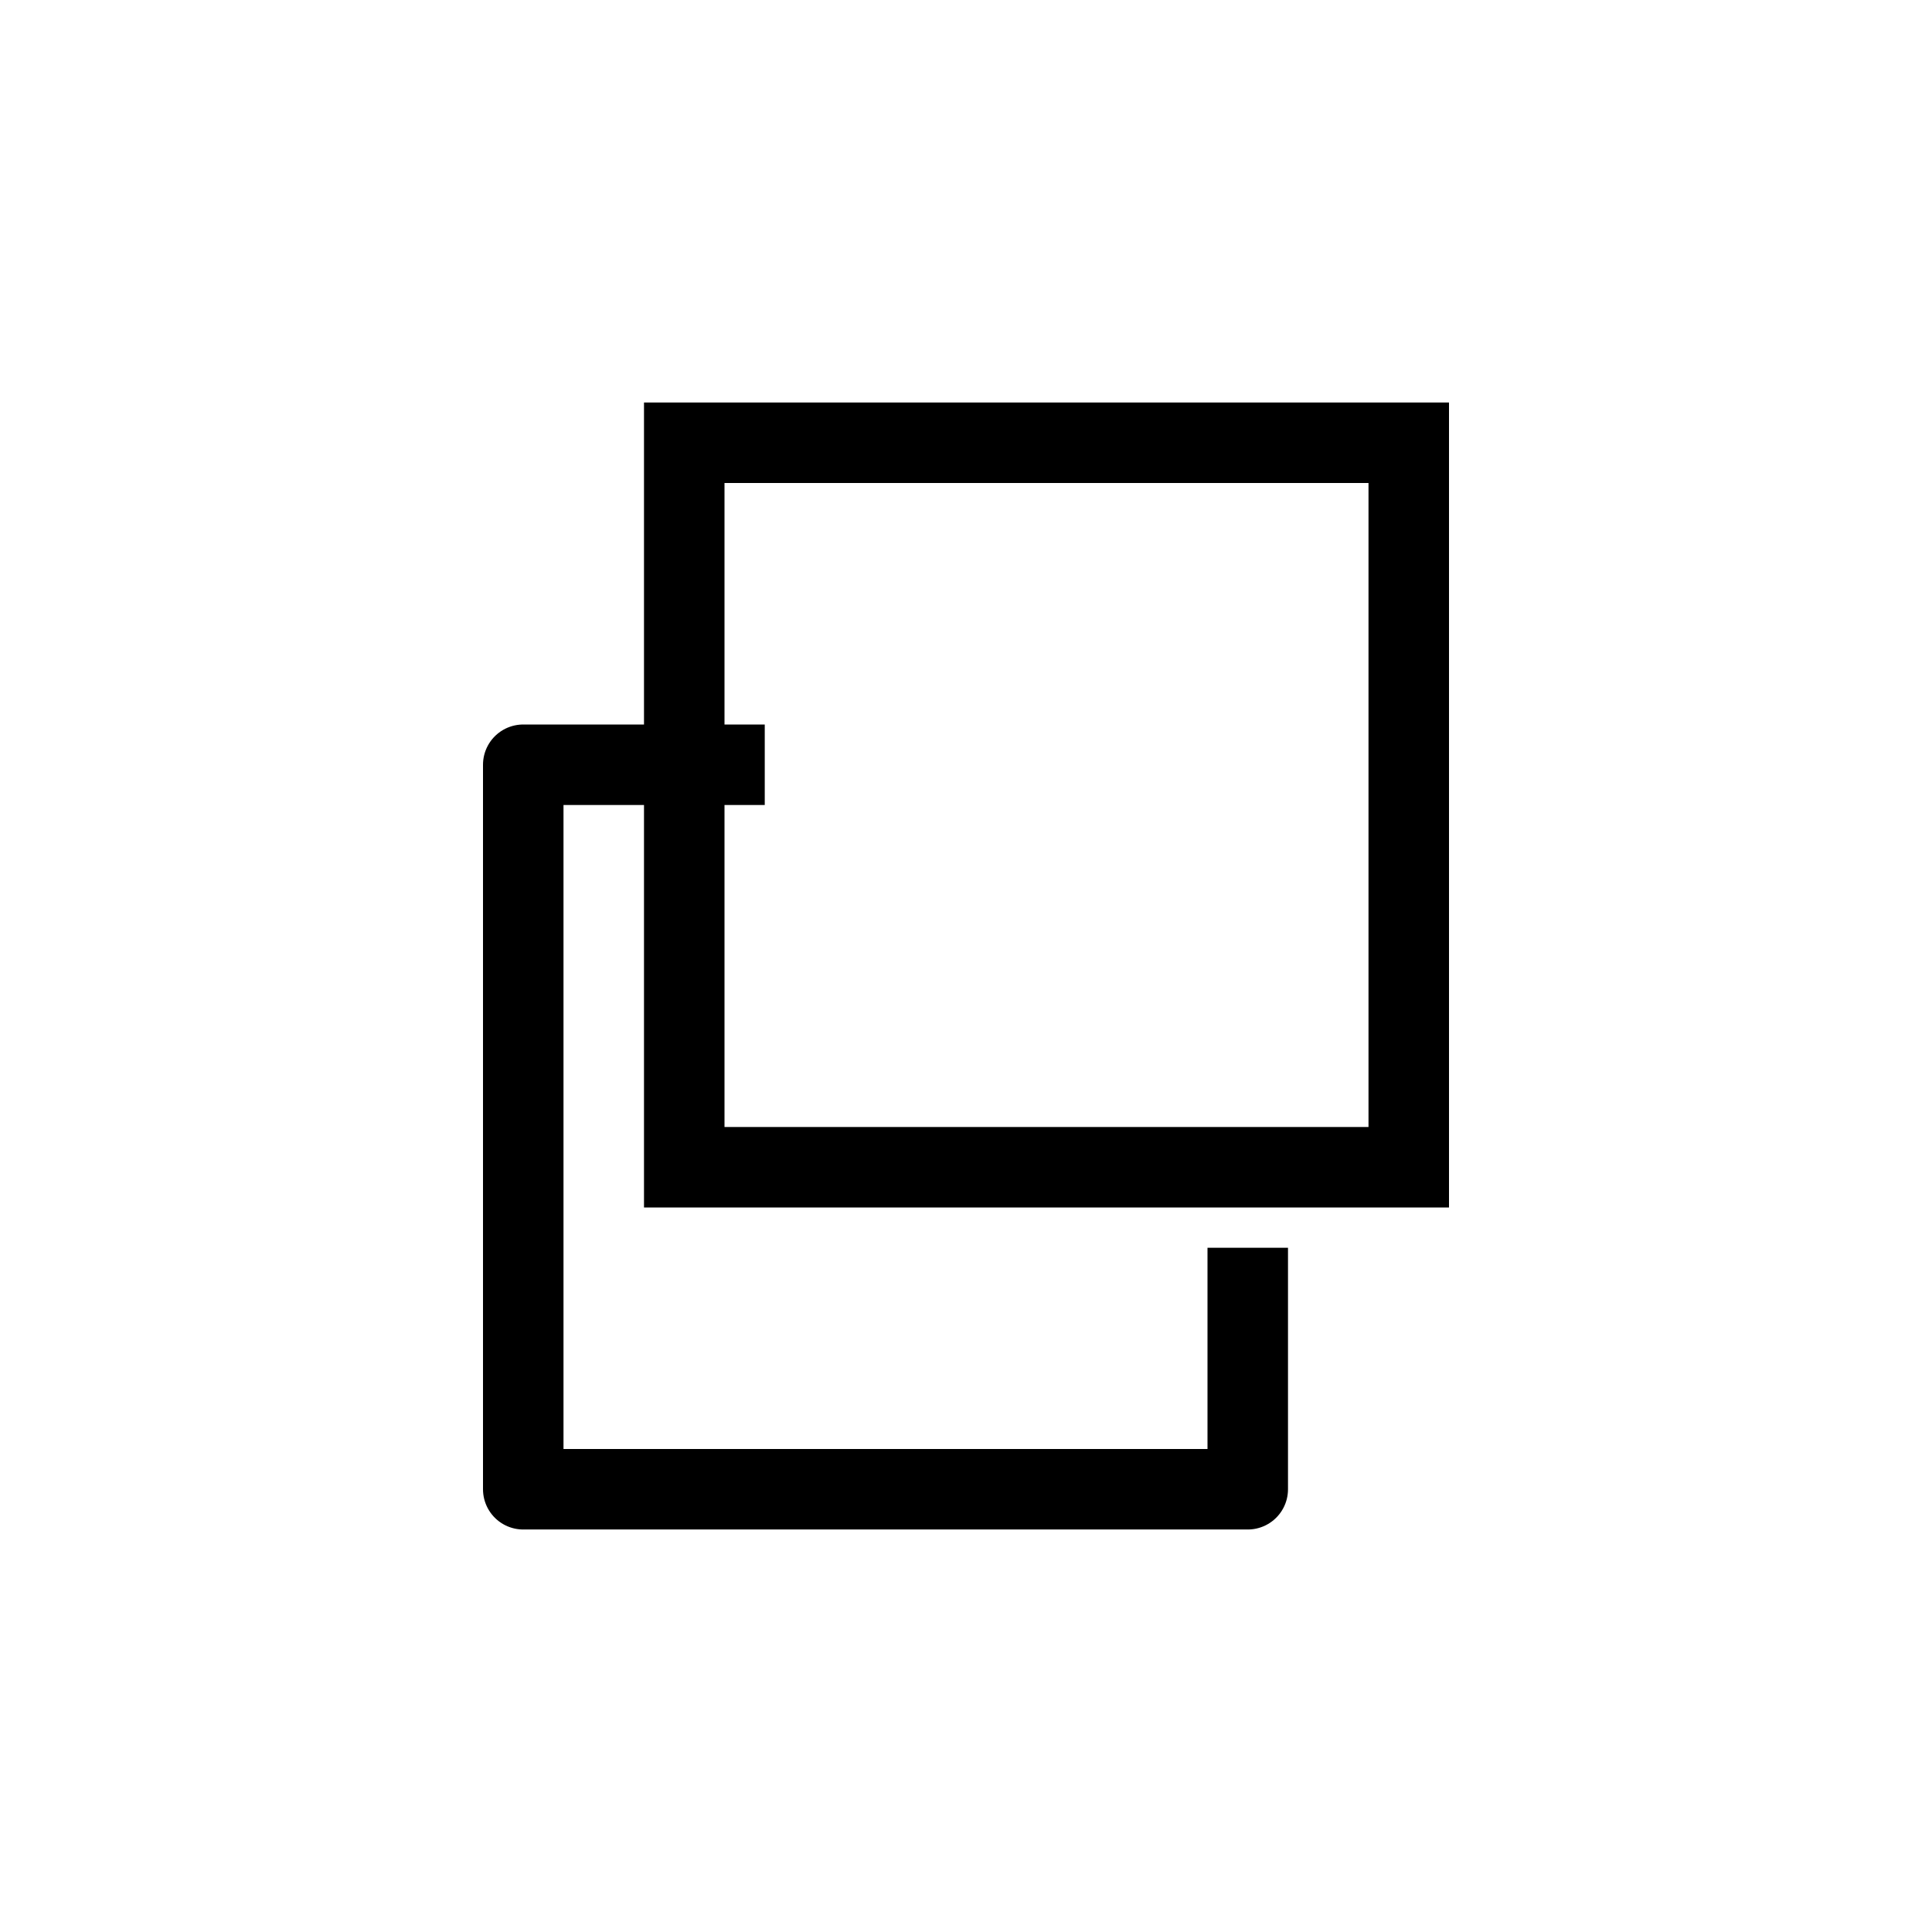
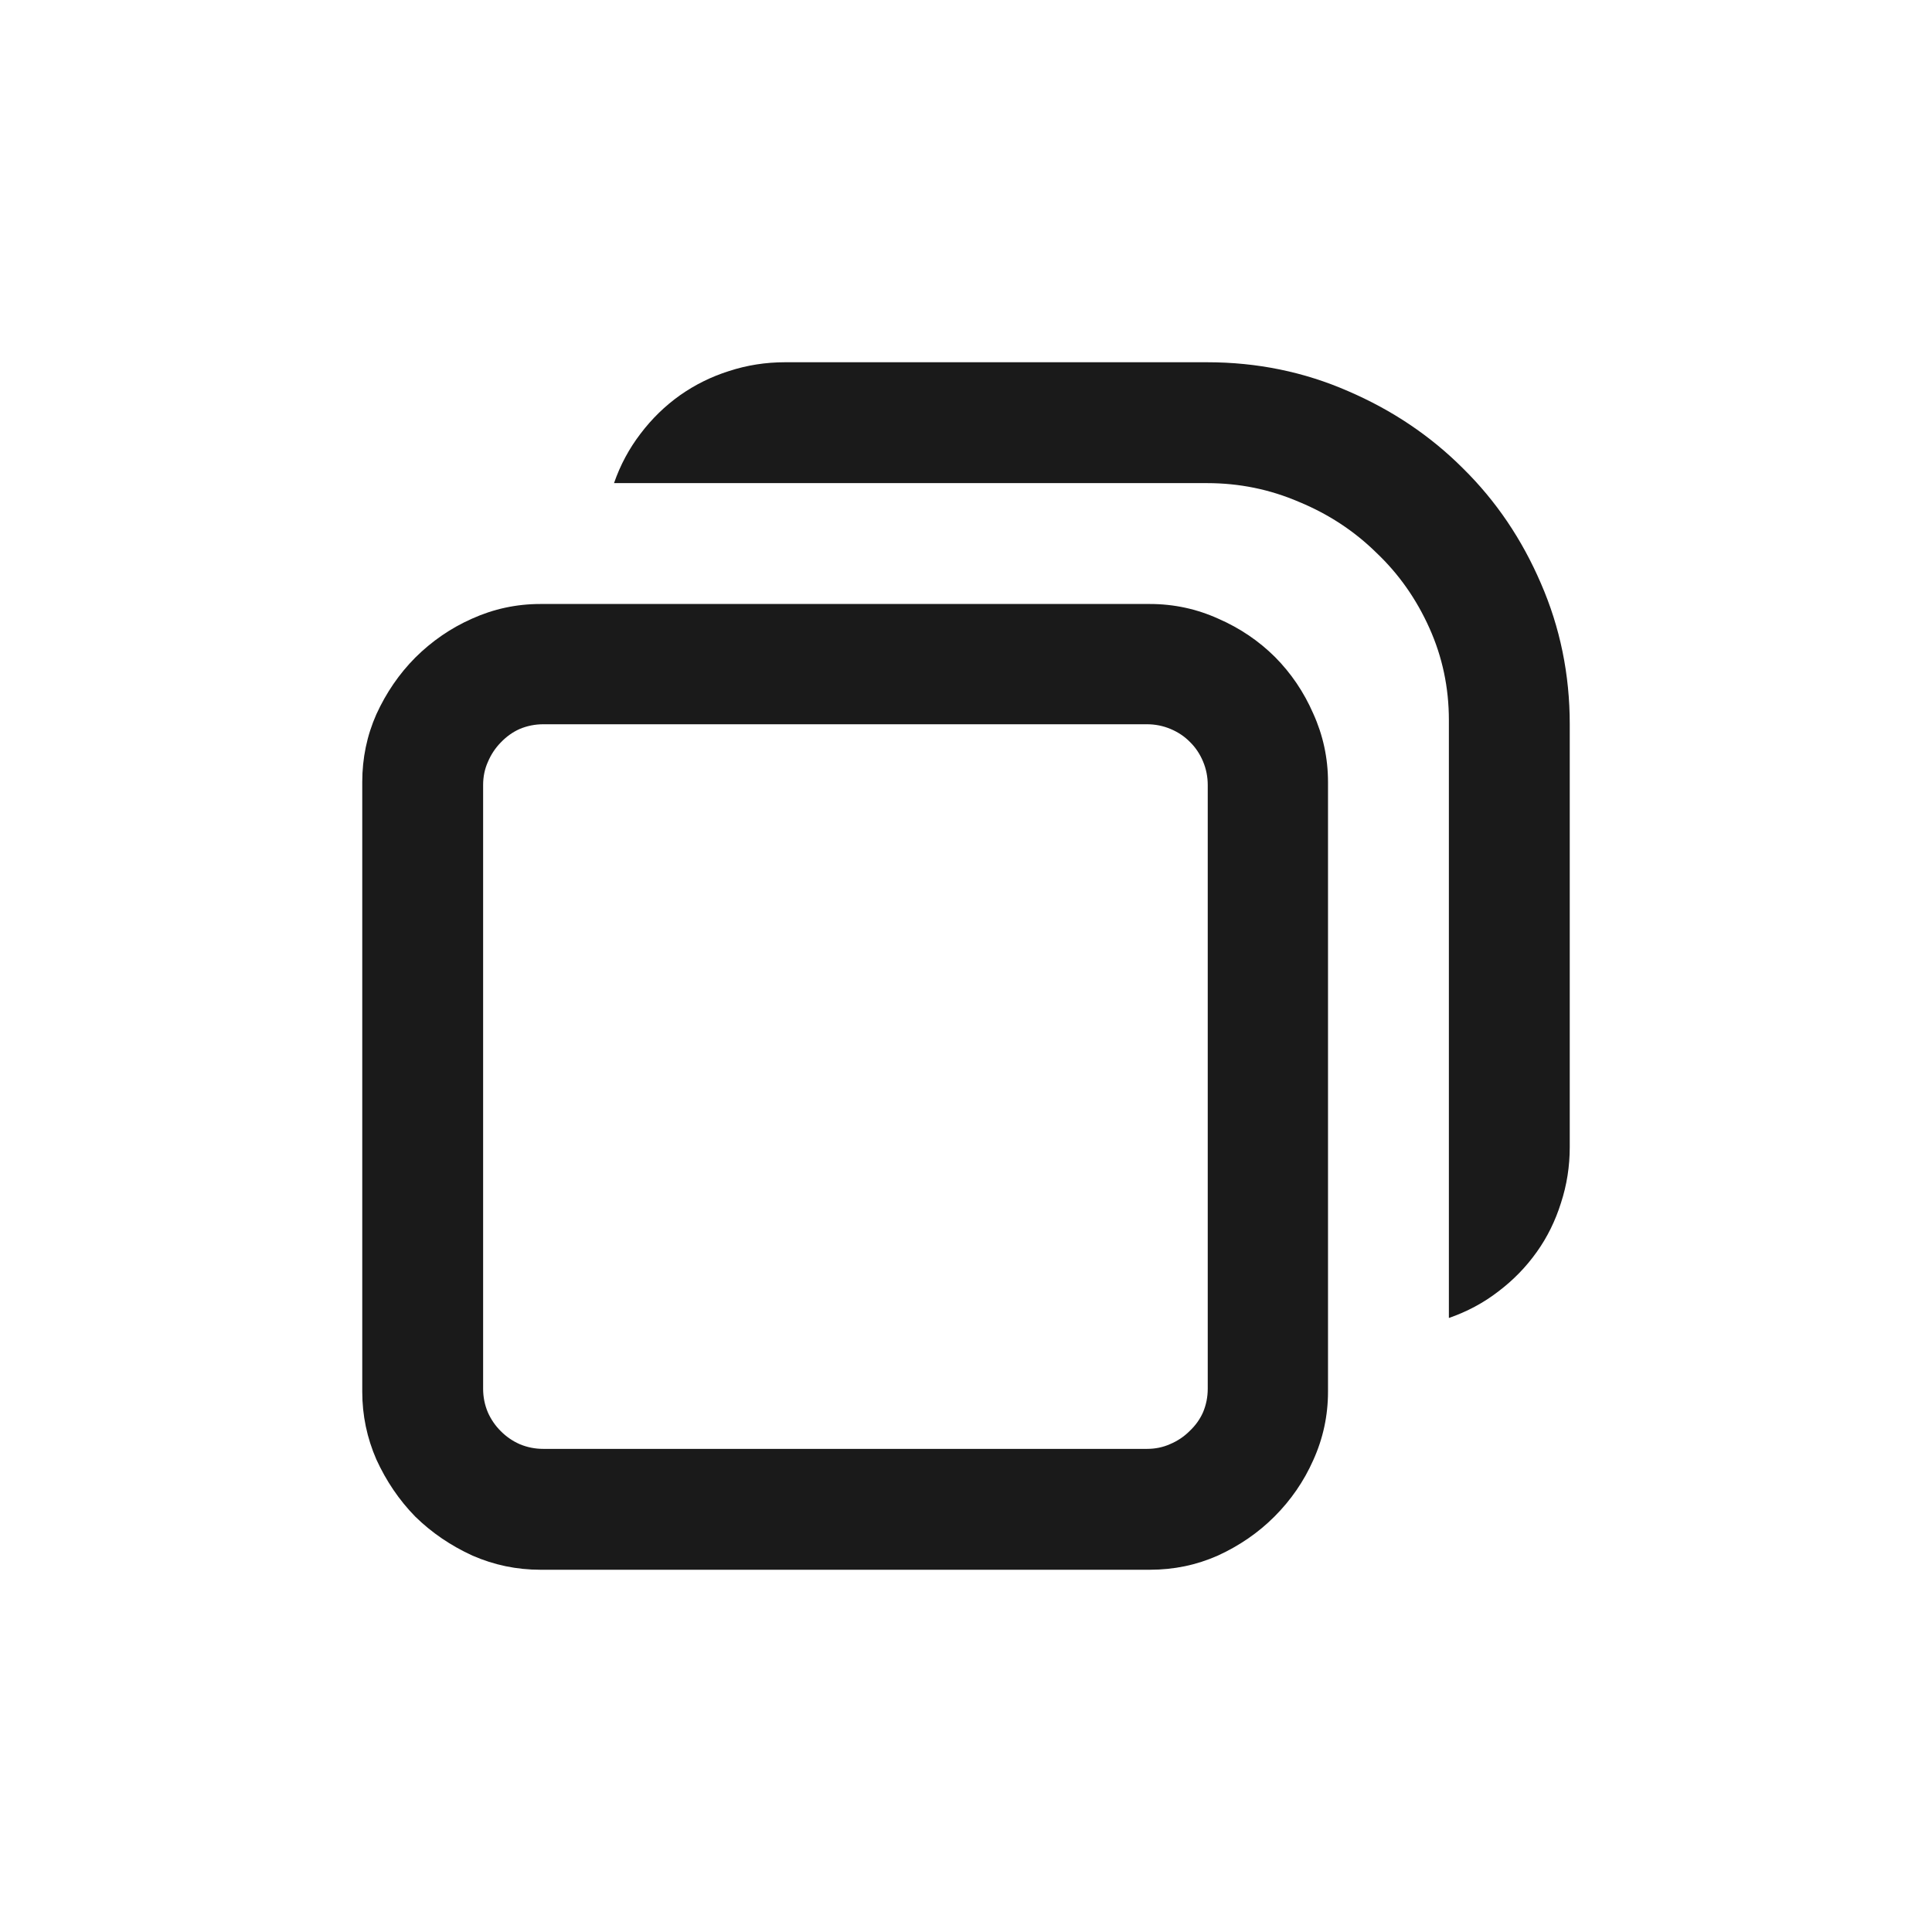
- <svg xmlns="http://www.w3.org/2000/svg" width="24" height="24" viewBox="0 0 24 24" fill="none">
-   <rect x="8.5" y="5.5" width="9" height="9" fill="none" stroke="black" stroke-width="1" />
-   <path d="M15.5 15.5V18.5H6.5V9.5H9.5" fill="none" stroke="black" stroke-width="1" stroke-linejoin="round" />
+ <svg xmlns="http://www.w3.org/2000/svg" width="16" height="16" viewBox="0 0 16 16" fill="none">
+   <path d="M11.999 5.964C11.999 5.694 11.945 5.44 11.838 5.202C11.73 4.961 11.584 4.753 11.398 4.577C11.216 4.398 11.003 4.258 10.759 4.157C10.518 4.053 10.264 4.001 9.997 4.001H5.085C5.137 3.851 5.21 3.715 5.305 3.591C5.399 3.467 5.508 3.361 5.632 3.273C5.756 3.186 5.891 3.119 6.037 3.073C6.187 3.024 6.341 3 6.501 3H9.997C10.411 3 10.8 3.08 11.164 3.239C11.529 3.396 11.846 3.609 12.116 3.879C12.39 4.149 12.604 4.466 12.761 4.831C12.92 5.196 13 5.585 13 5.998V9.499C13 9.659 12.976 9.813 12.927 9.963C12.881 10.109 12.815 10.245 12.727 10.368C12.639 10.492 12.533 10.601 12.409 10.695C12.286 10.79 12.149 10.863 11.999 10.915V5.964ZM4.475 13C4.279 13 4.092 12.961 3.913 12.883C3.734 12.801 3.576 12.694 3.439 12.56C3.306 12.424 3.199 12.266 3.117 12.087C3.039 11.908 3 11.721 3 11.525V6.477C3 6.278 3.039 6.091 3.117 5.915C3.199 5.736 3.306 5.58 3.439 5.446C3.576 5.31 3.732 5.202 3.908 5.124C4.087 5.043 4.276 5.002 4.475 5.002H9.523C9.722 5.002 9.911 5.043 10.09 5.124C10.269 5.202 10.425 5.308 10.559 5.441C10.692 5.575 10.798 5.731 10.876 5.91C10.957 6.089 10.998 6.278 10.998 6.477V11.525C10.998 11.724 10.957 11.913 10.876 12.092C10.798 12.268 10.69 12.424 10.554 12.56C10.42 12.694 10.264 12.801 10.085 12.883C9.909 12.961 9.722 13 9.523 13H4.475ZM9.499 11.999C9.567 11.999 9.631 11.986 9.689 11.96C9.751 11.934 9.805 11.898 9.851 11.852C9.899 11.807 9.937 11.755 9.963 11.696C9.989 11.634 10.002 11.569 10.002 11.501V6.501C10.002 6.433 9.989 6.368 9.963 6.306C9.937 6.244 9.901 6.19 9.855 6.145C9.81 6.099 9.756 6.063 9.694 6.037C9.632 6.011 9.567 5.998 9.499 5.998H4.499C4.431 5.998 4.366 6.011 4.304 6.037C4.245 6.063 4.193 6.101 4.147 6.149C4.102 6.195 4.066 6.249 4.04 6.311C4.014 6.369 4.001 6.433 4.001 6.501V11.501C4.001 11.569 4.014 11.634 4.04 11.696C4.066 11.755 4.102 11.807 4.147 11.852C4.193 11.898 4.245 11.934 4.304 11.96C4.366 11.986 4.431 11.999 4.499 11.999H9.499Z" fill="black" fill-opacity="0.896" />
</svg>
